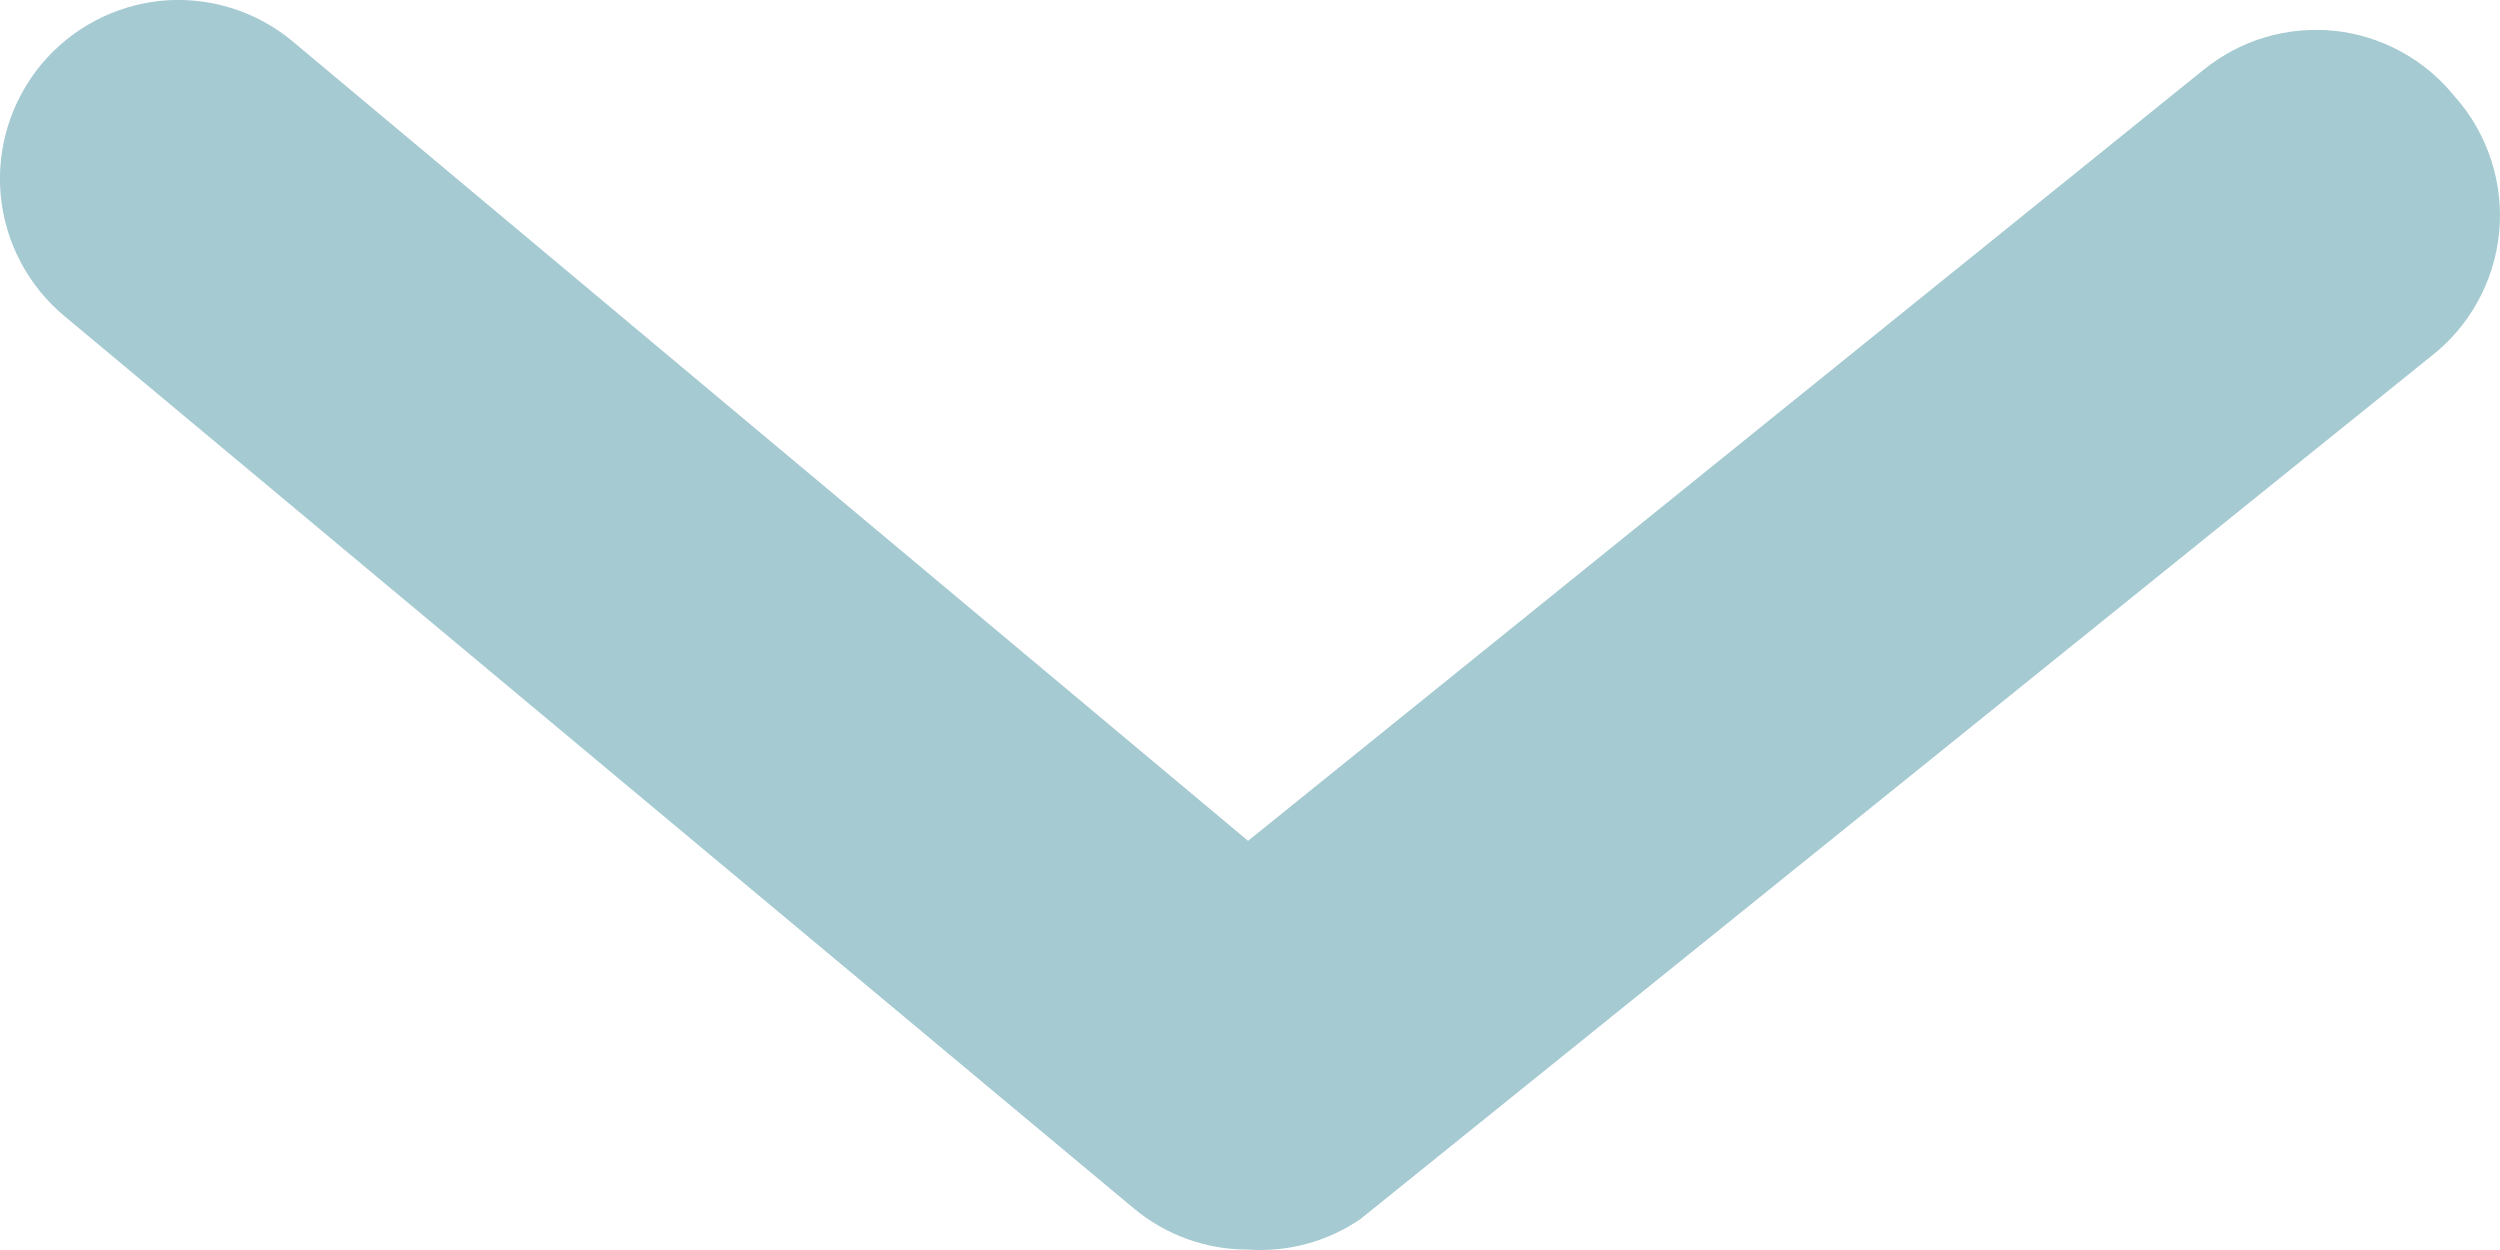
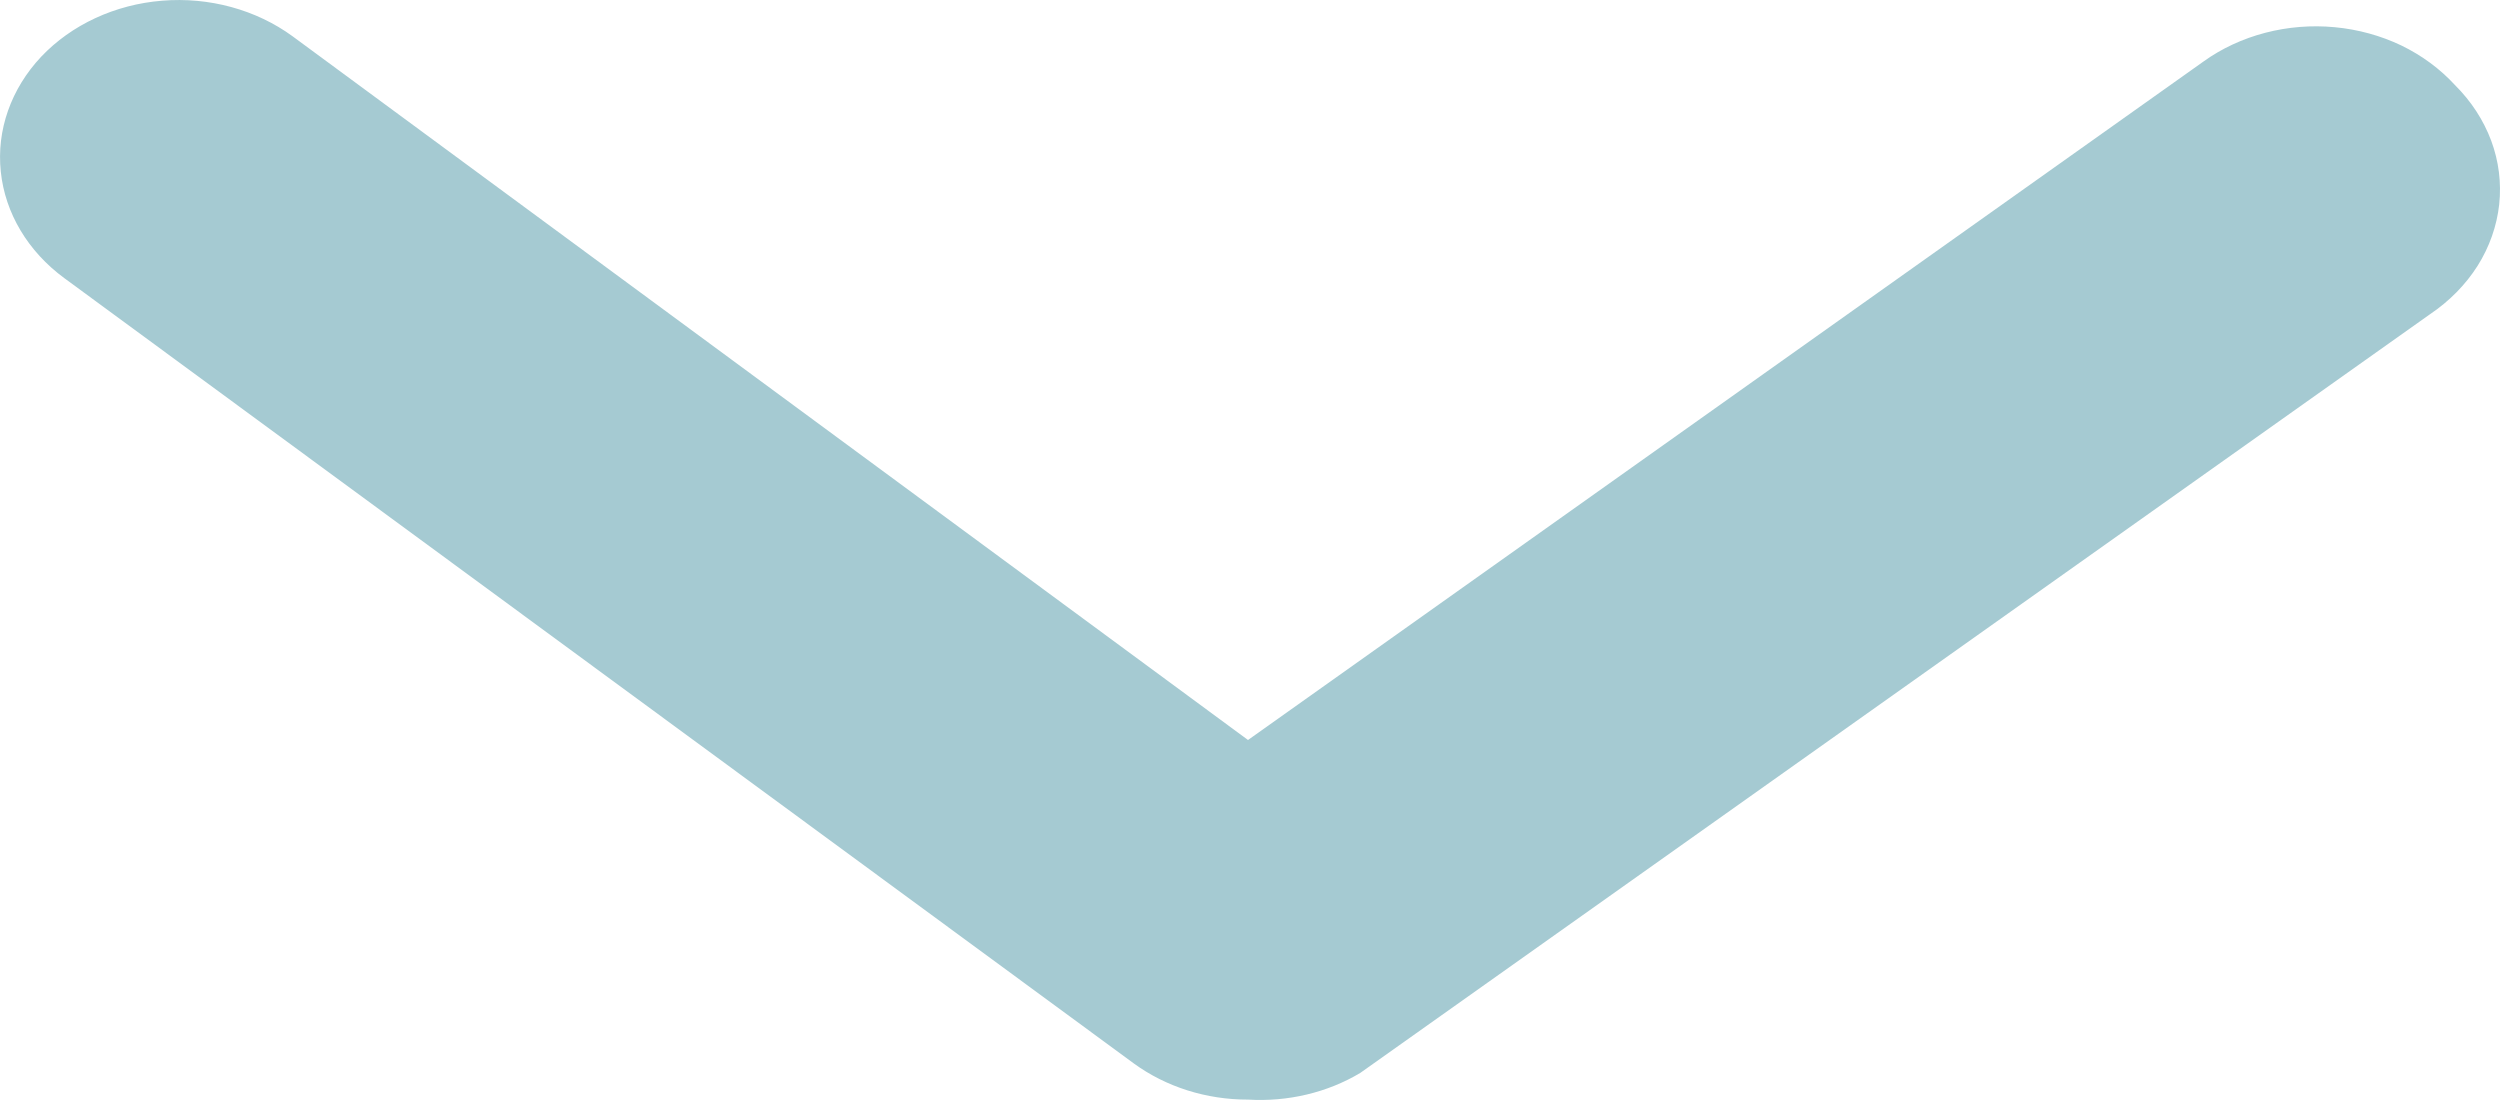
- <svg xmlns="http://www.w3.org/2000/svg" width="18" height="9" viewBox="0 0 18 9" fill="none">
-   <path d="M8.986 8.997C8.686 8.998 8.395 8.893 8.164 8.701L0.464 2.276C0.202 2.058 0.037 1.745 0.005 1.405C-0.026 1.065 0.079 0.727 0.297 0.464C0.515 0.202 0.828 0.037 1.167 0.005C1.506 -0.026 1.844 0.079 2.106 0.297L8.986 6.054L15.865 0.503C15.997 0.396 16.148 0.316 16.31 0.268C16.472 0.22 16.642 0.205 16.81 0.222C16.978 0.24 17.141 0.291 17.29 0.373C17.438 0.454 17.569 0.564 17.675 0.696C17.793 0.828 17.881 0.983 17.936 1.151C17.991 1.319 18.011 1.497 17.994 1.673C17.977 1.849 17.924 2.02 17.838 2.174C17.753 2.329 17.636 2.464 17.495 2.572L9.794 8.778C9.557 8.94 9.272 9.017 8.986 8.997V8.997Z" fill="#A5CAD2" />
+ <svg xmlns="http://www.w3.org/2000/svg" width="25" height="11" viewBox="0 0 25 11" fill="none">
+   <path d="M12.48 10.996C12.064 10.997 11.66 10.869 11.339 10.635L0.644 2.782C0.28 2.515 0.051 2.132 0.008 1.717C-0.036 1.302 0.11 0.888 0.412 0.567C0.715 0.247 1.15 0.045 1.621 0.007C2.092 -0.032 2.562 0.097 2.926 0.363L12.48 7.4L22.035 0.615C22.217 0.484 22.427 0.387 22.652 0.328C22.878 0.269 23.114 0.25 23.347 0.272C23.581 0.294 23.807 0.356 24.014 0.455C24.22 0.555 24.401 0.689 24.549 0.85C24.712 1.012 24.835 1.201 24.912 1.407C24.988 1.612 25.015 1.829 24.992 2.045C24.968 2.26 24.895 2.469 24.776 2.658C24.656 2.847 24.494 3.012 24.299 3.143L13.603 10.729C13.274 10.926 12.878 11.02 12.48 10.996V10.996Z" fill="#A5CAD2" />
</svg>
